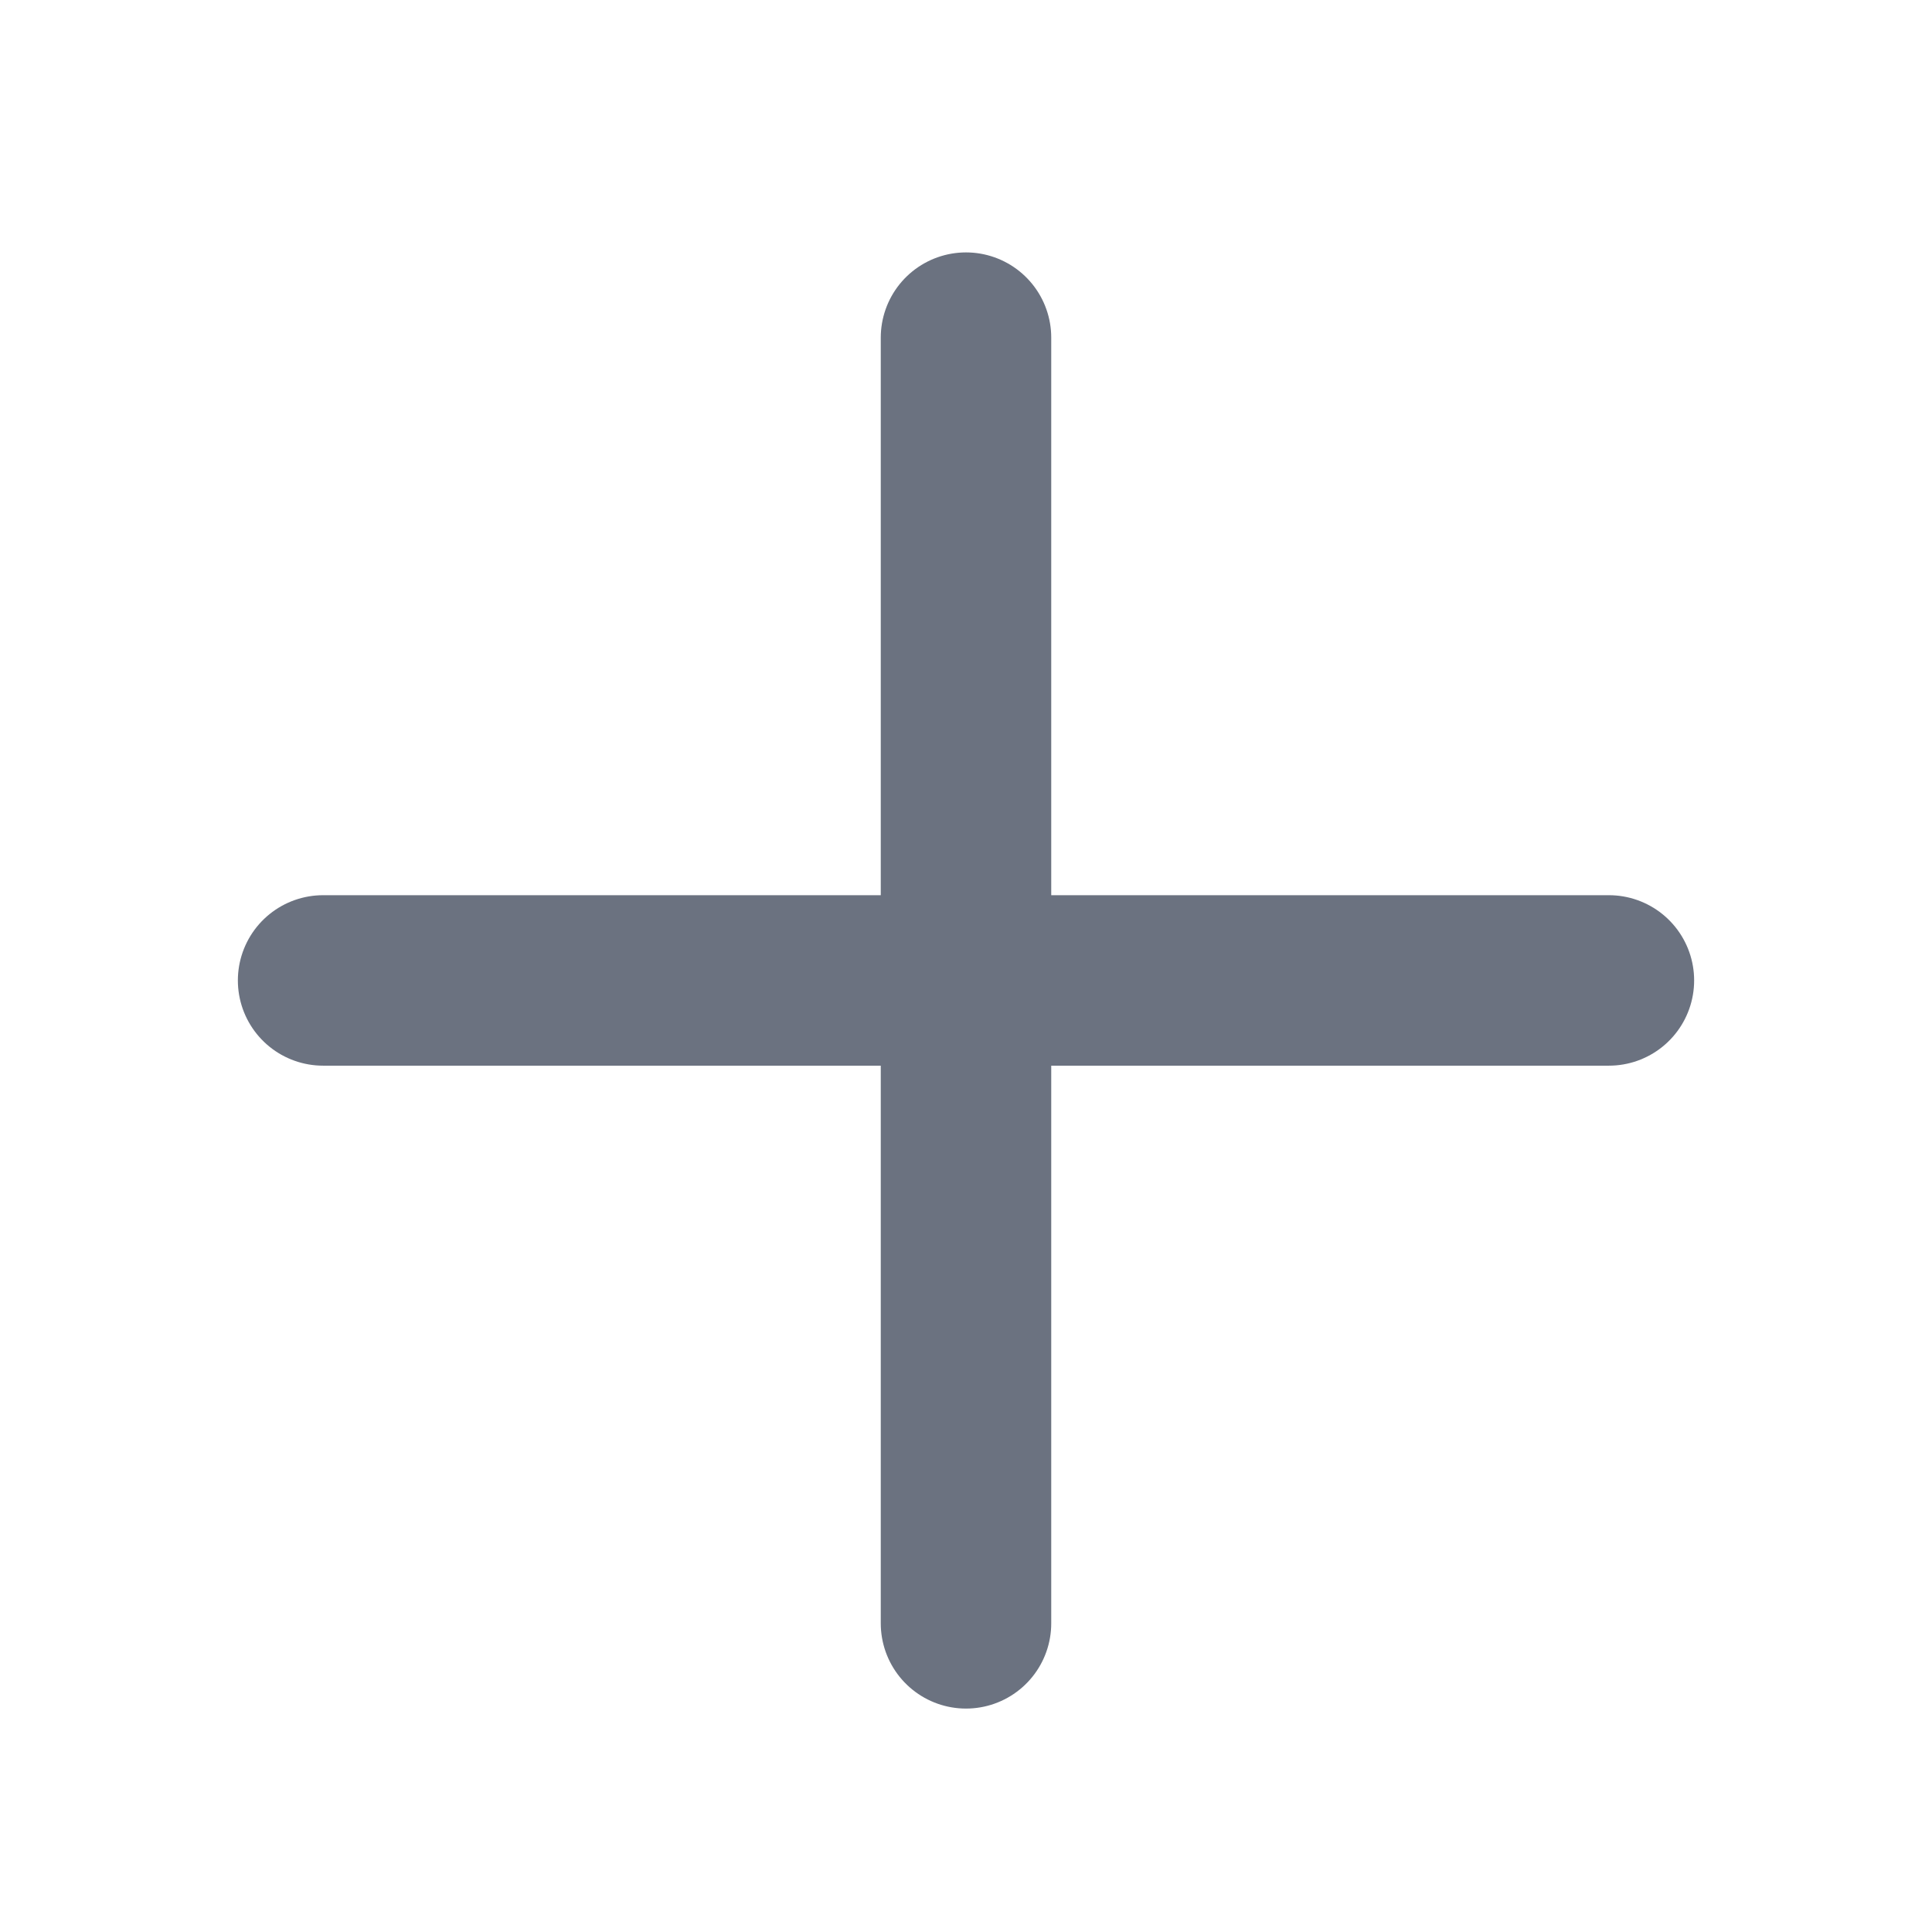
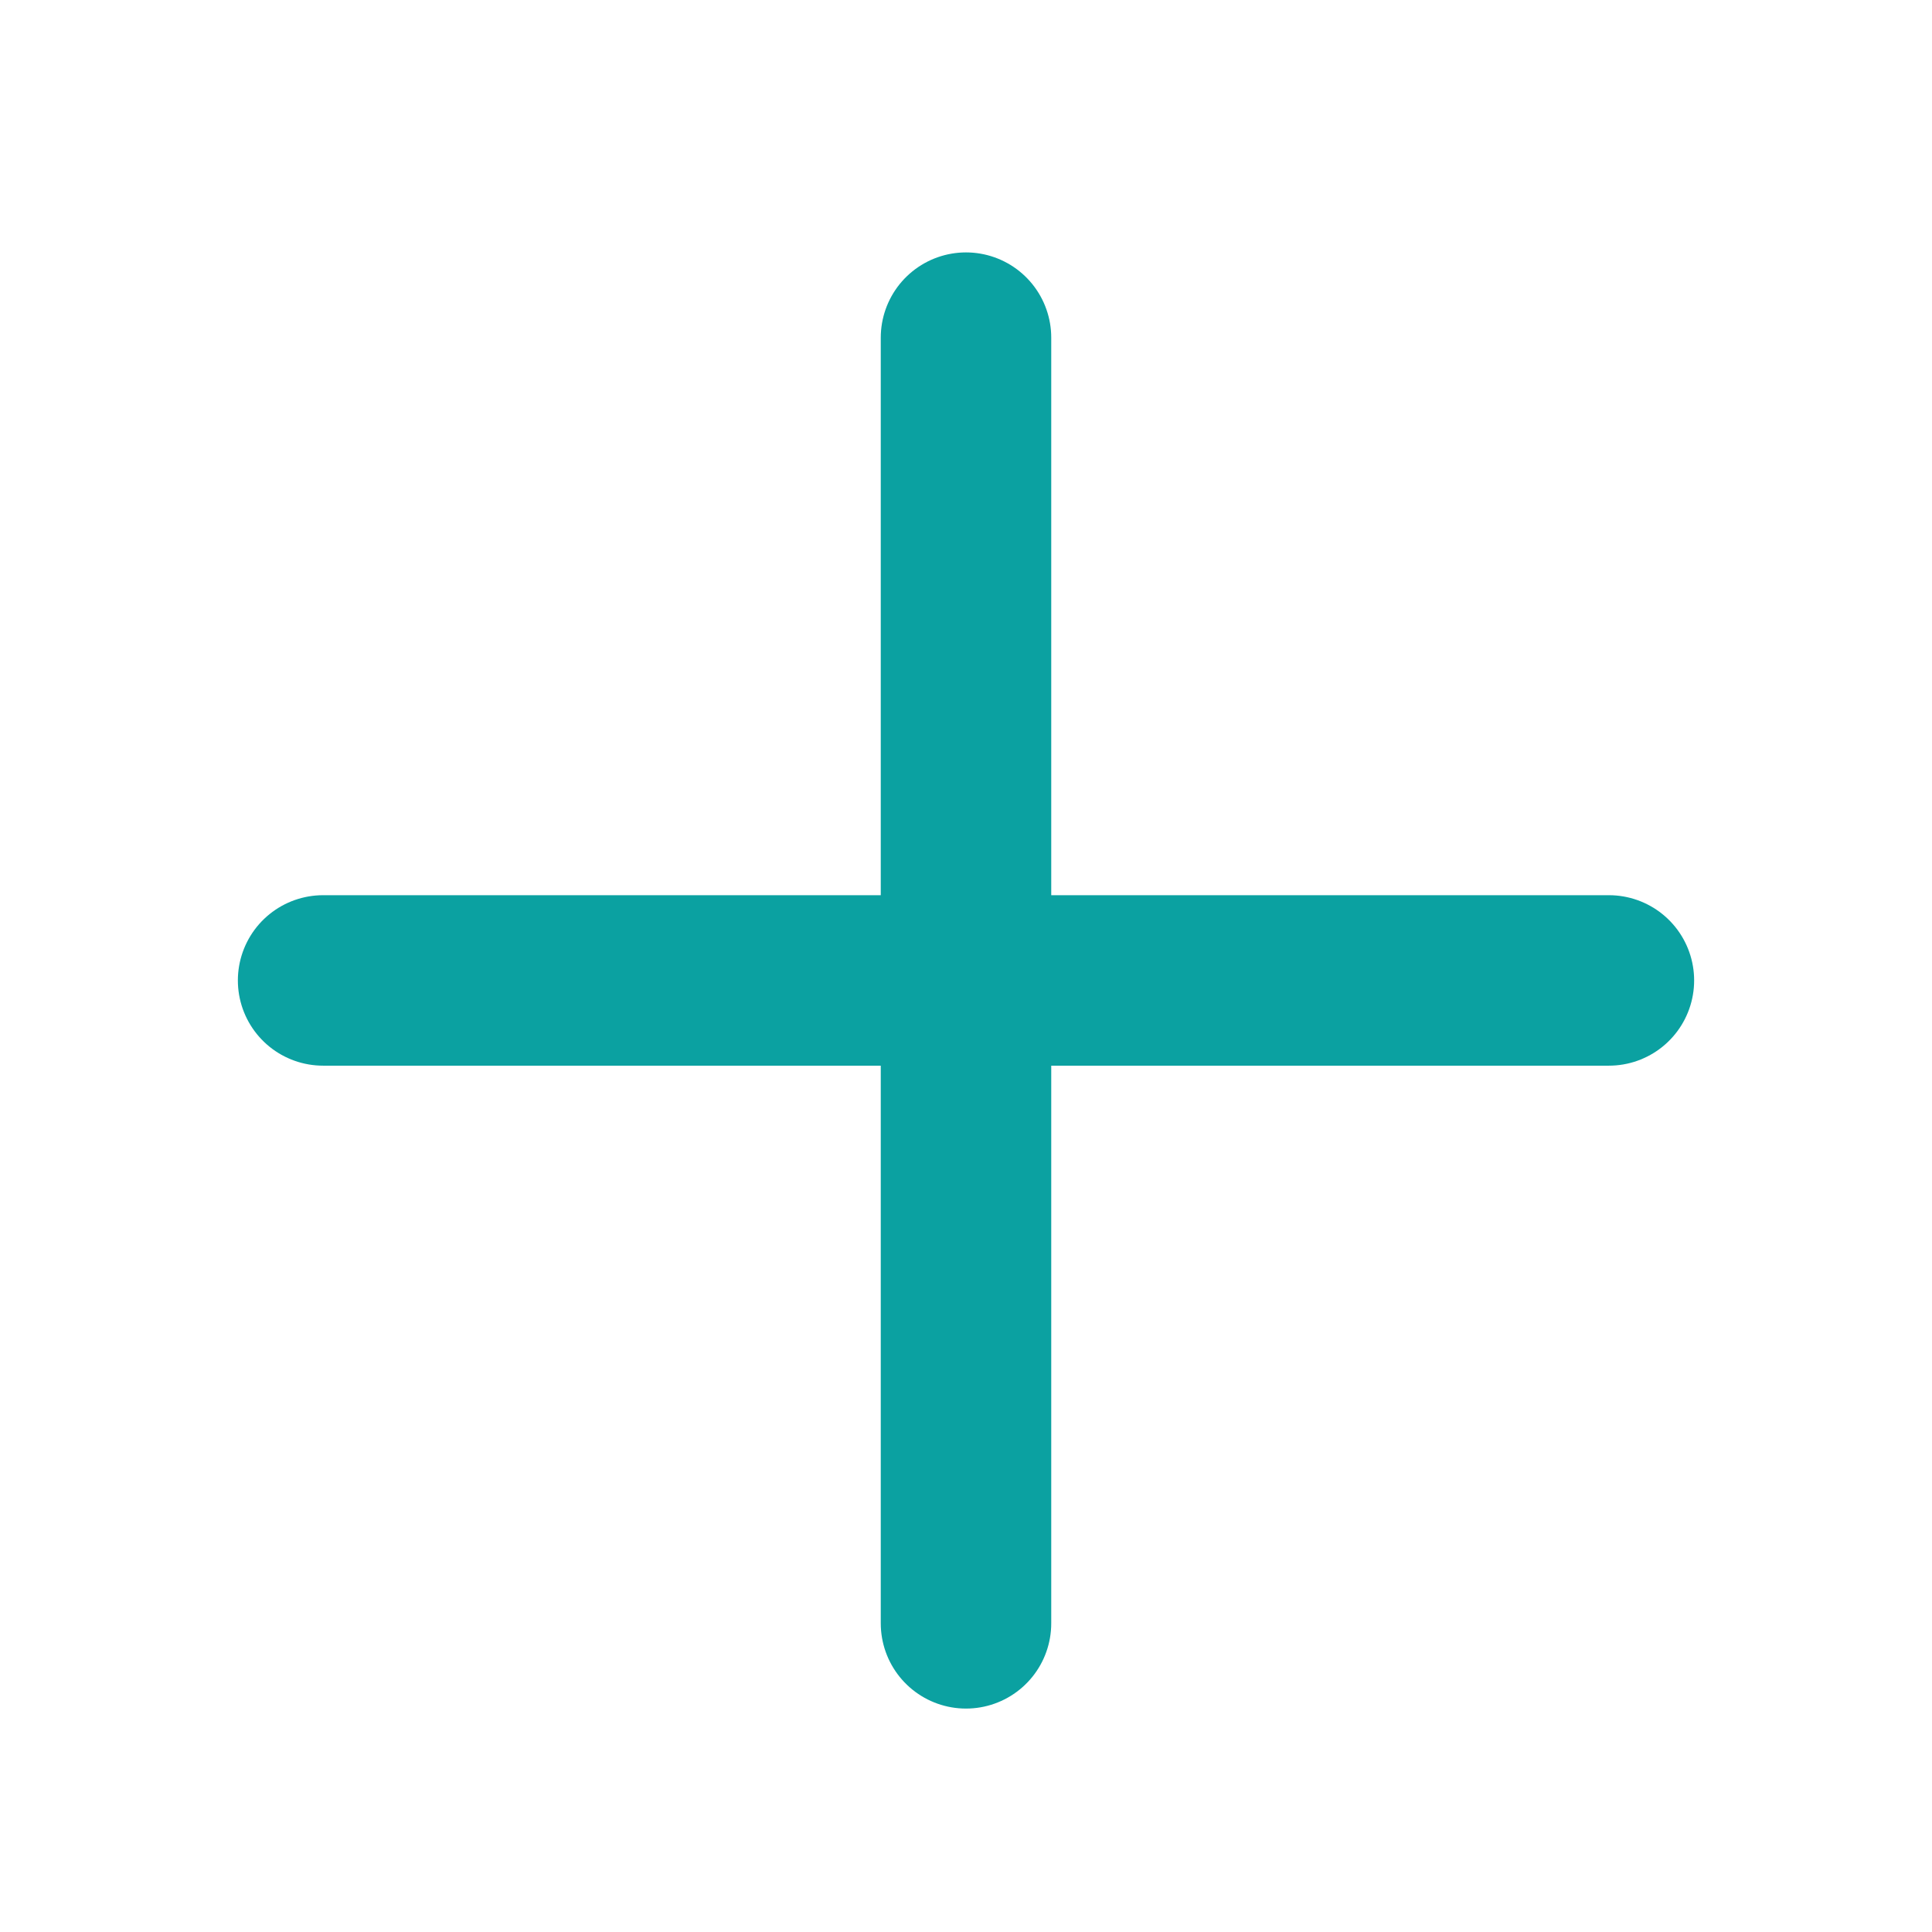
<svg xmlns="http://www.w3.org/2000/svg" width="17" height="17" viewBox="0 0 17 17" fill="none">
-   <path d="M8.5 2.971V14.284M2.843 8.627H14.157" stroke="#6B7280" stroke-width="1.5" stroke-linecap="round" stroke-linejoin="round" />
+   <path d="M8.5 2.971V14.284M2.843 8.627H14.157" stroke="#0BA1A1" stroke-width="1.5" stroke-linecap="round" stroke-linejoin="round" />
</svg>
